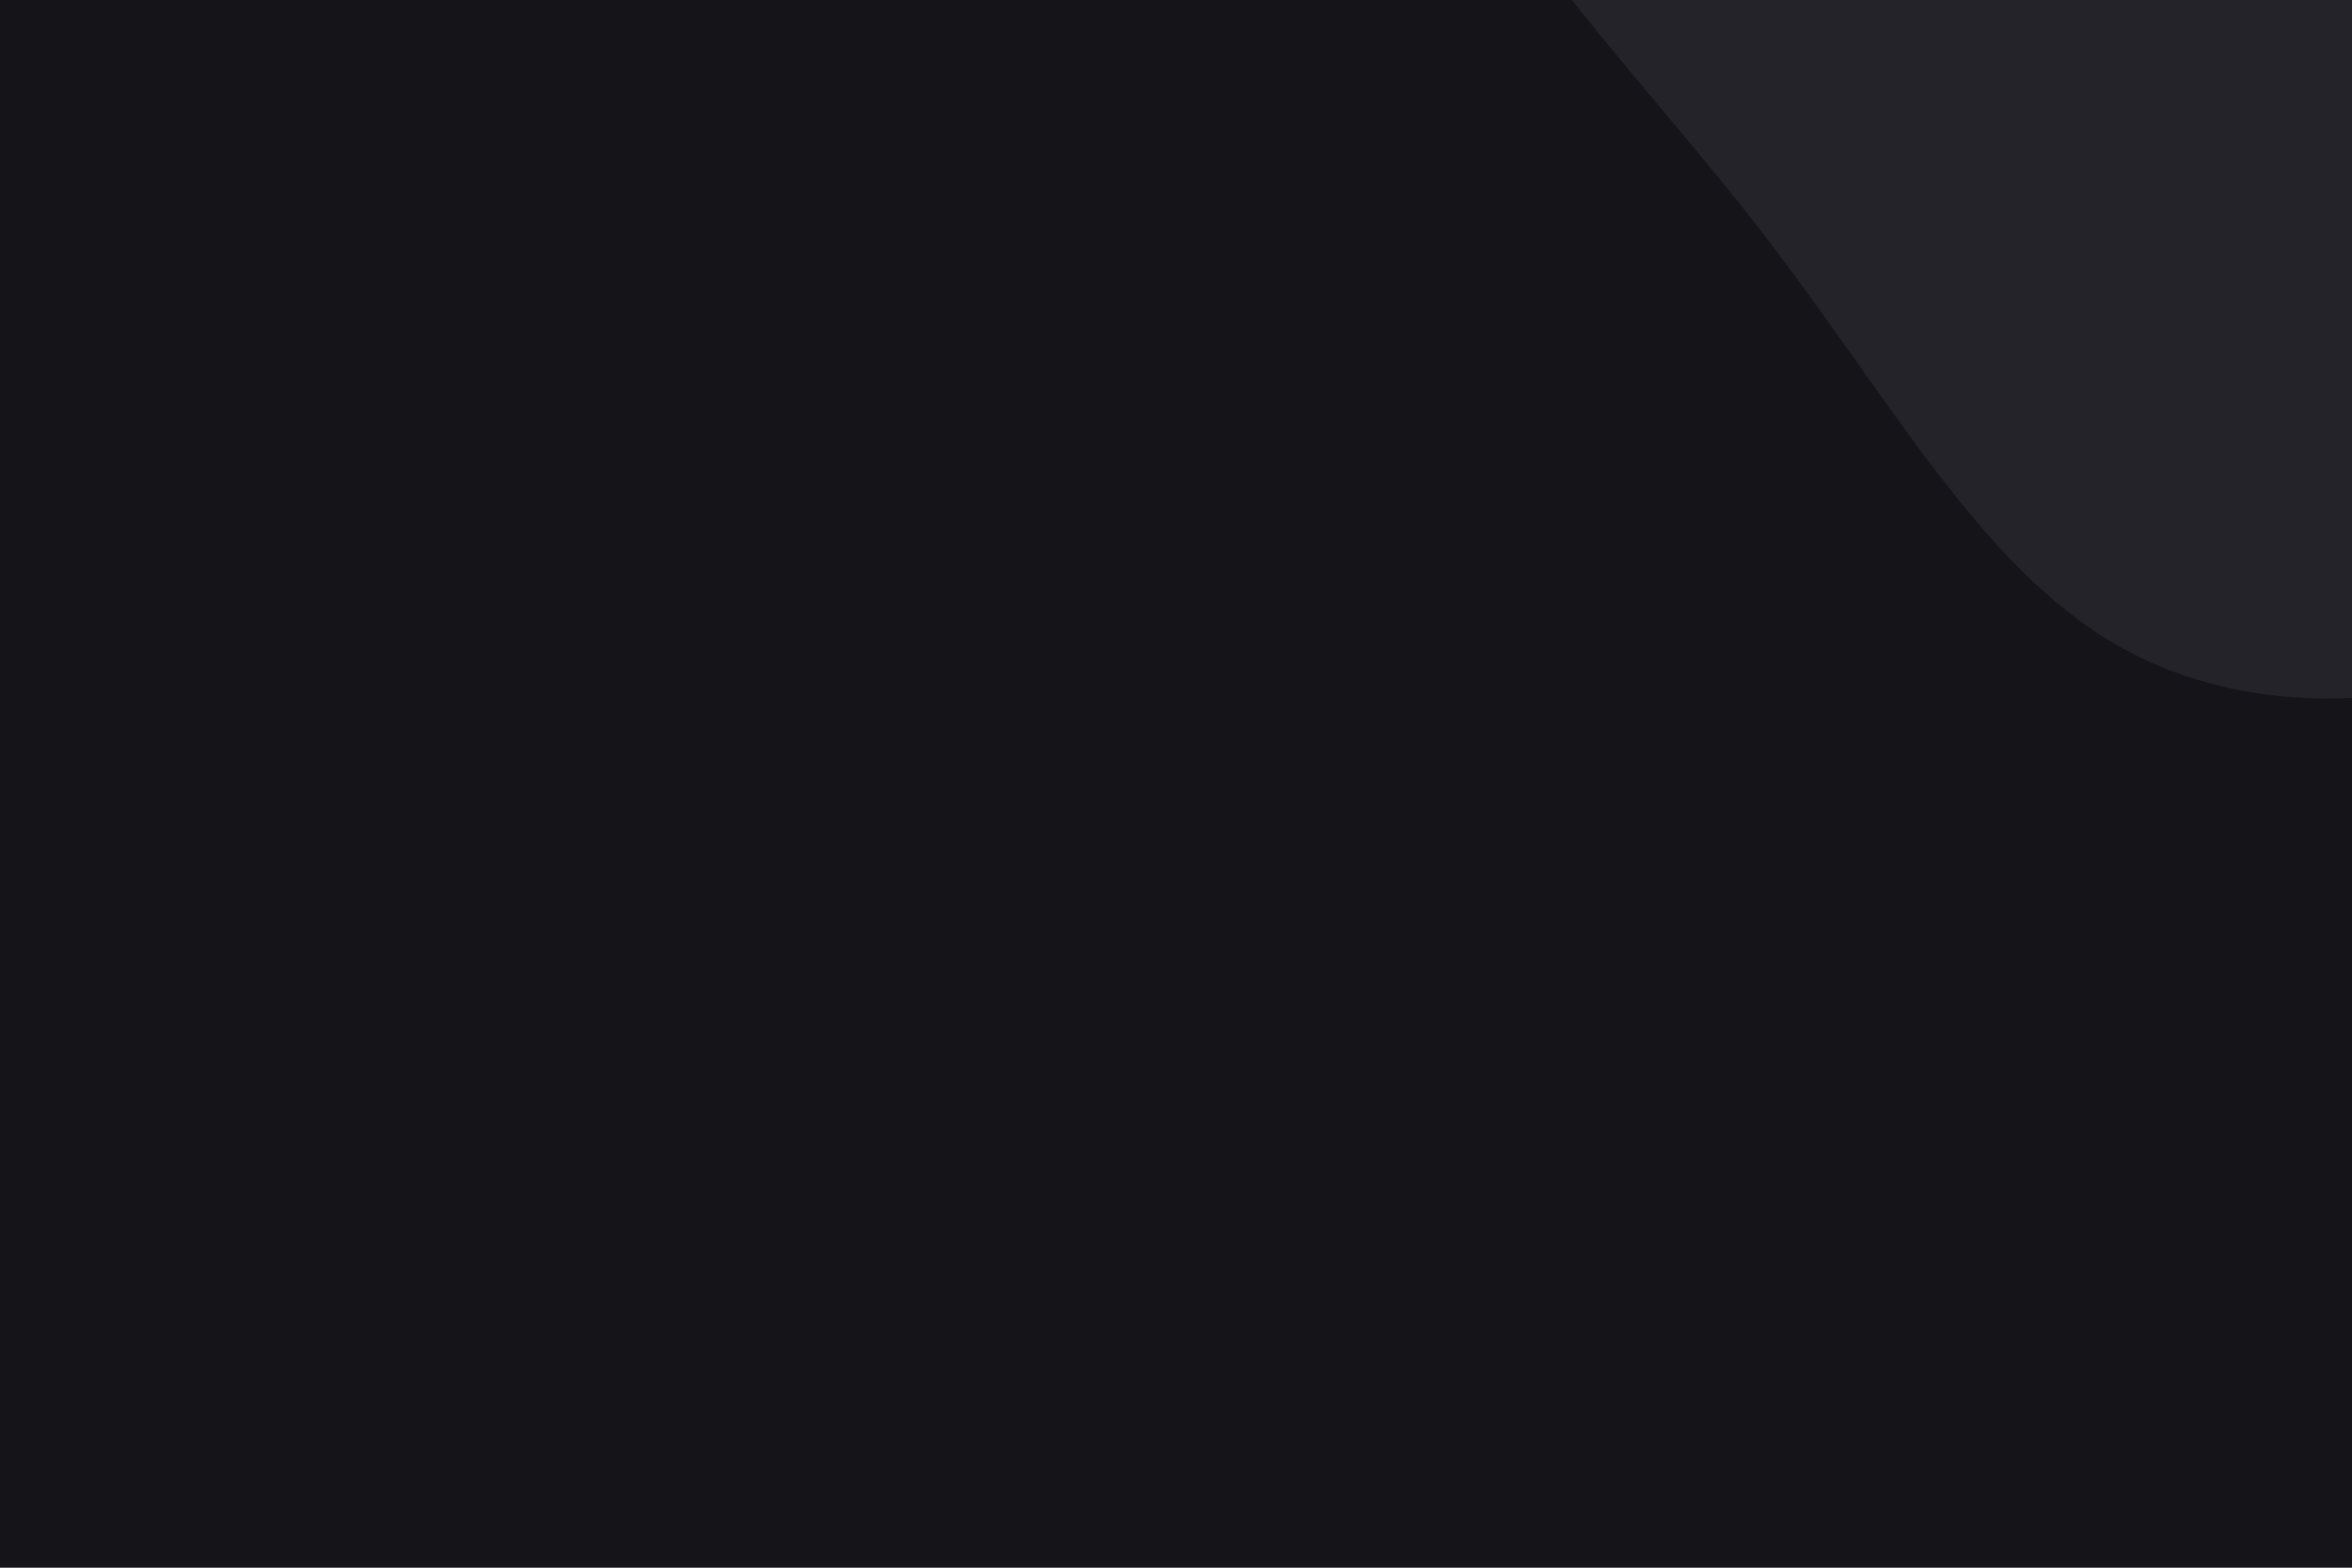
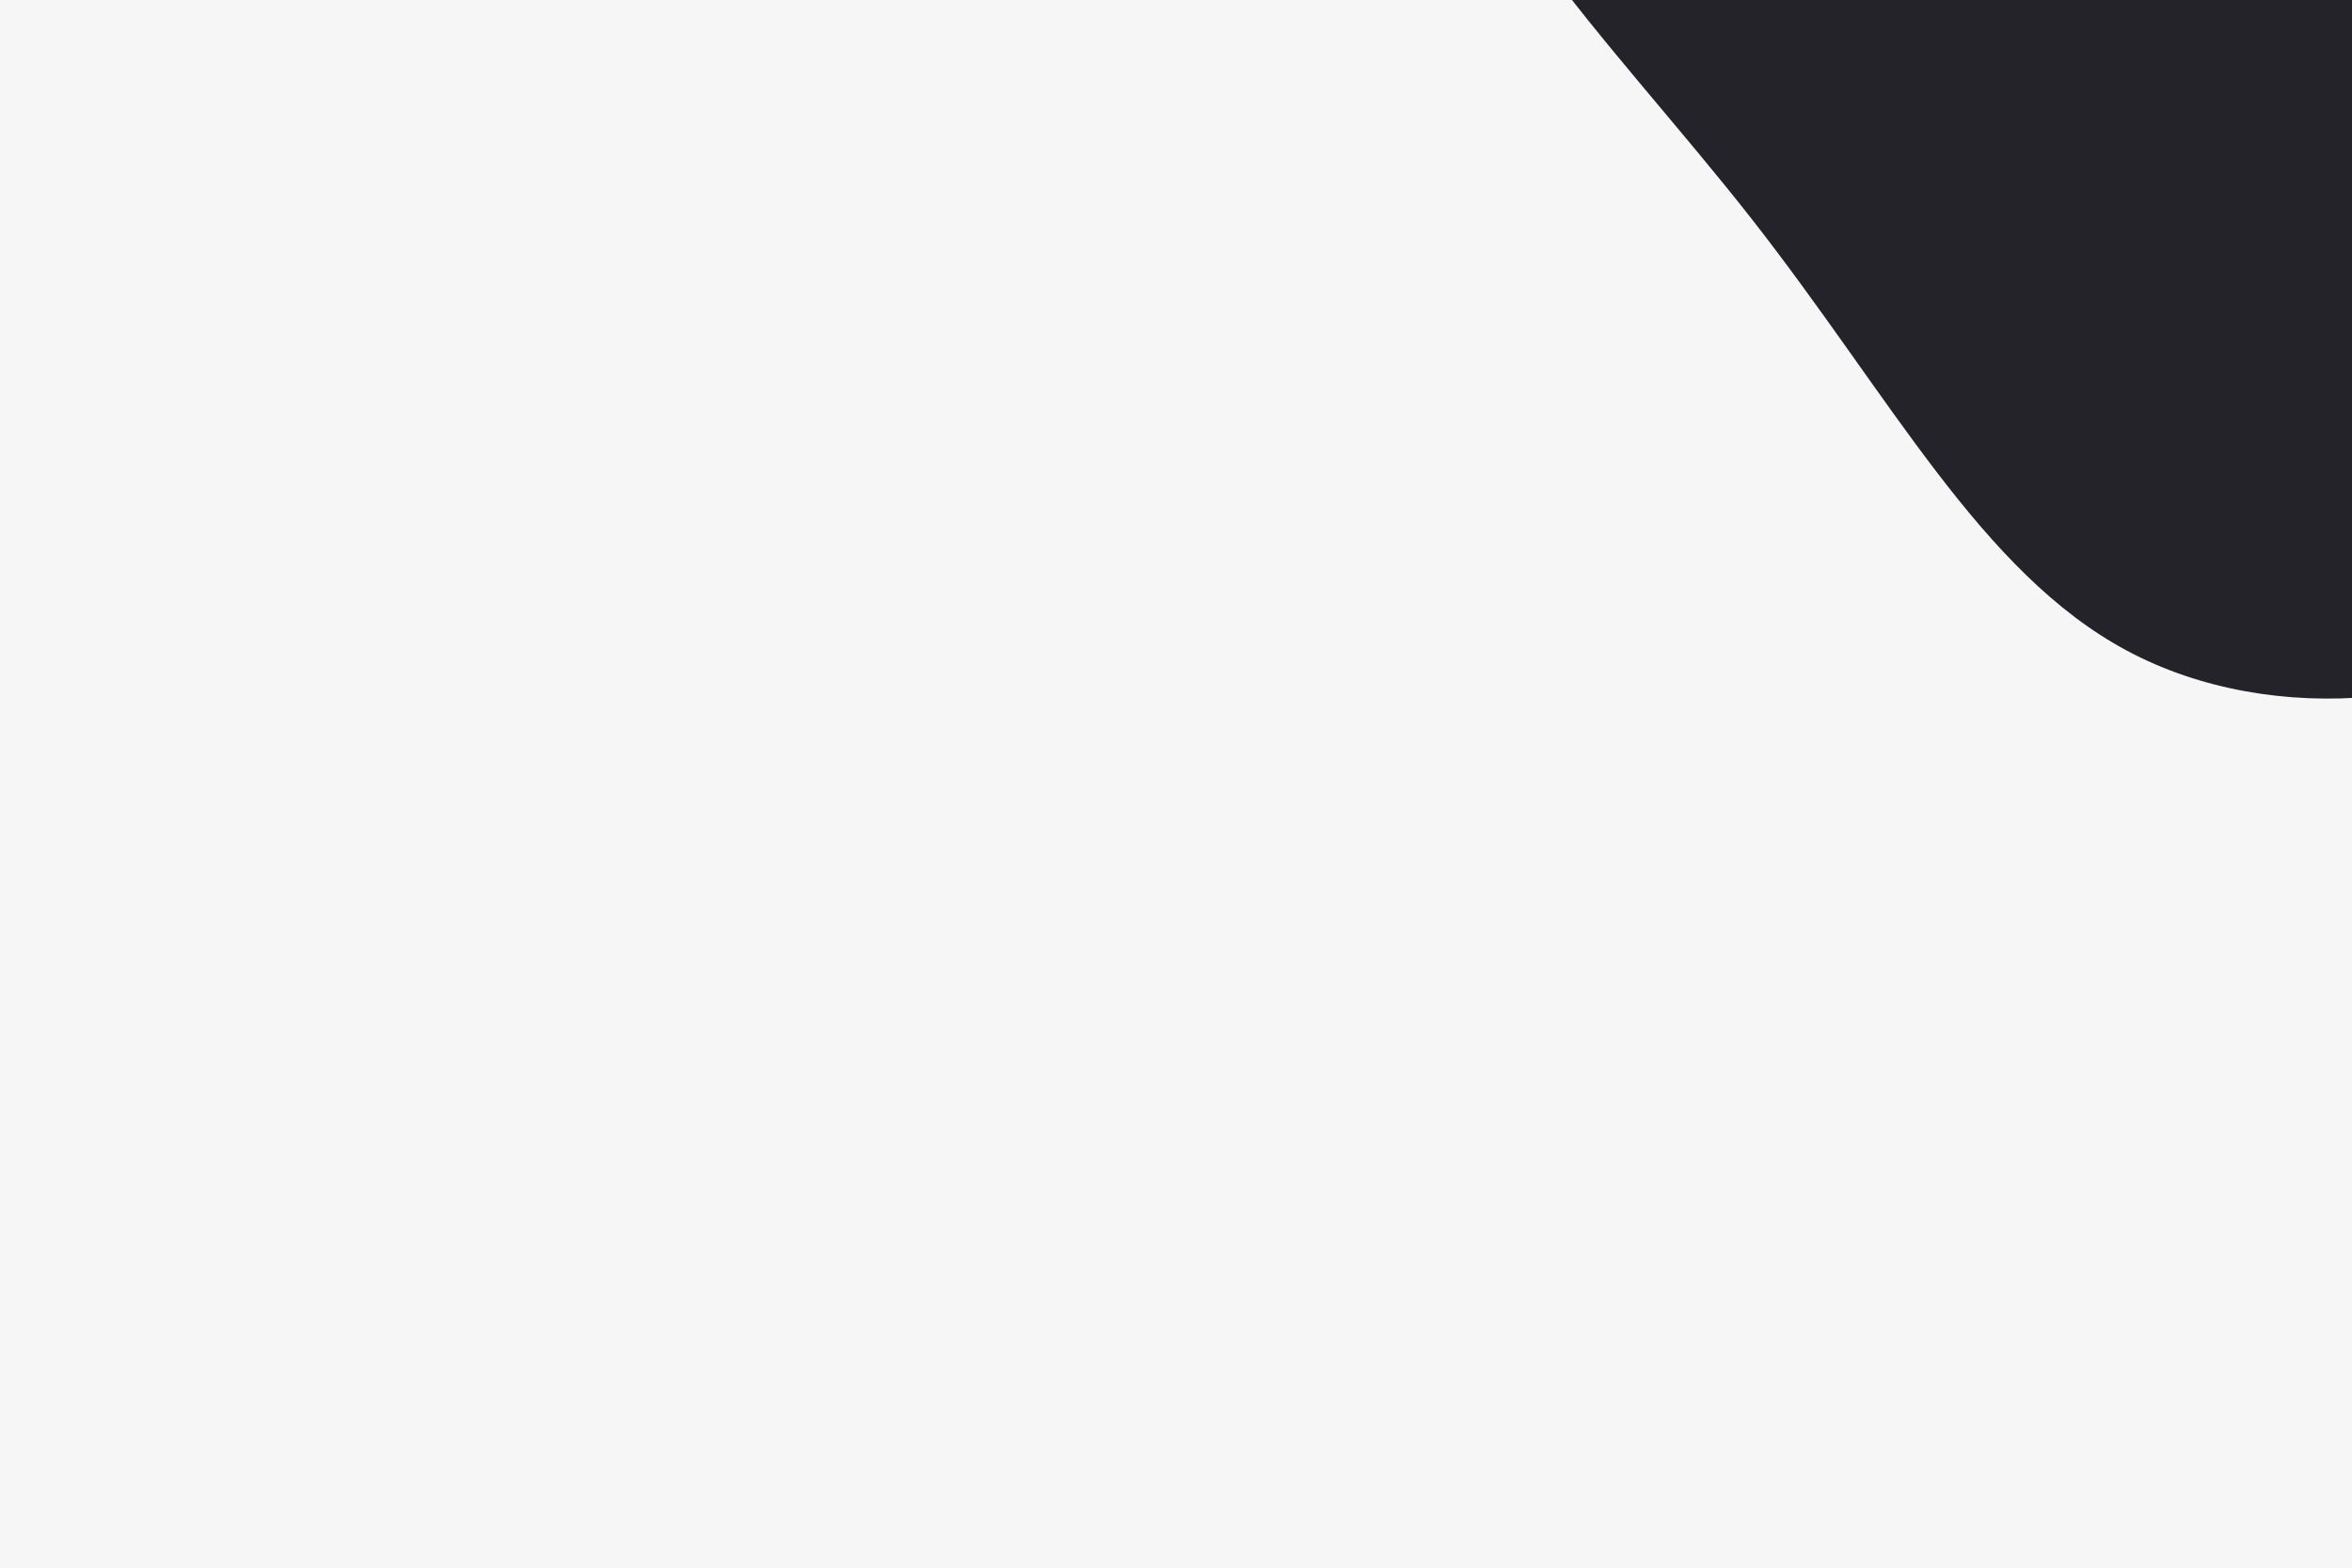
<svg xmlns="http://www.w3.org/2000/svg" id="visual" viewBox="0 0 900 600" width="900" height="600" version="1.1">
-   <rect x="0" y="0" width="900" height="600" fill="#151418" />
+   <rect x="0" y="0" width="900" height="600" fill="#f6f6f6" />
  <g transform="translate(912.7427 -44.33684)">
    <path d="M122.1 -108.3C195.9 -83.5 319.5 -80.8 335.9 -50C352.3 -19.3 261.5 39.6 206.3 104C151.1 168.4 131.7 238.3 83.2 277C34.7 315.7 -42.9 323.3 -98.8 293.4C-154.7 263.5 -189.1 196.3 -242.4 128.2C-295.7 60.1 -368 -8.7 -363.1 -68.8C-358.2 -128.9 -276.2 -180.1 -202.8 -205C-129.4 -229.9 -64.7 -228.4 -20.3 -204.3C24.1 -180.1 48.2 -133.1 122.1 -108.3" fill="#242329" />
  </g>
</svg>
